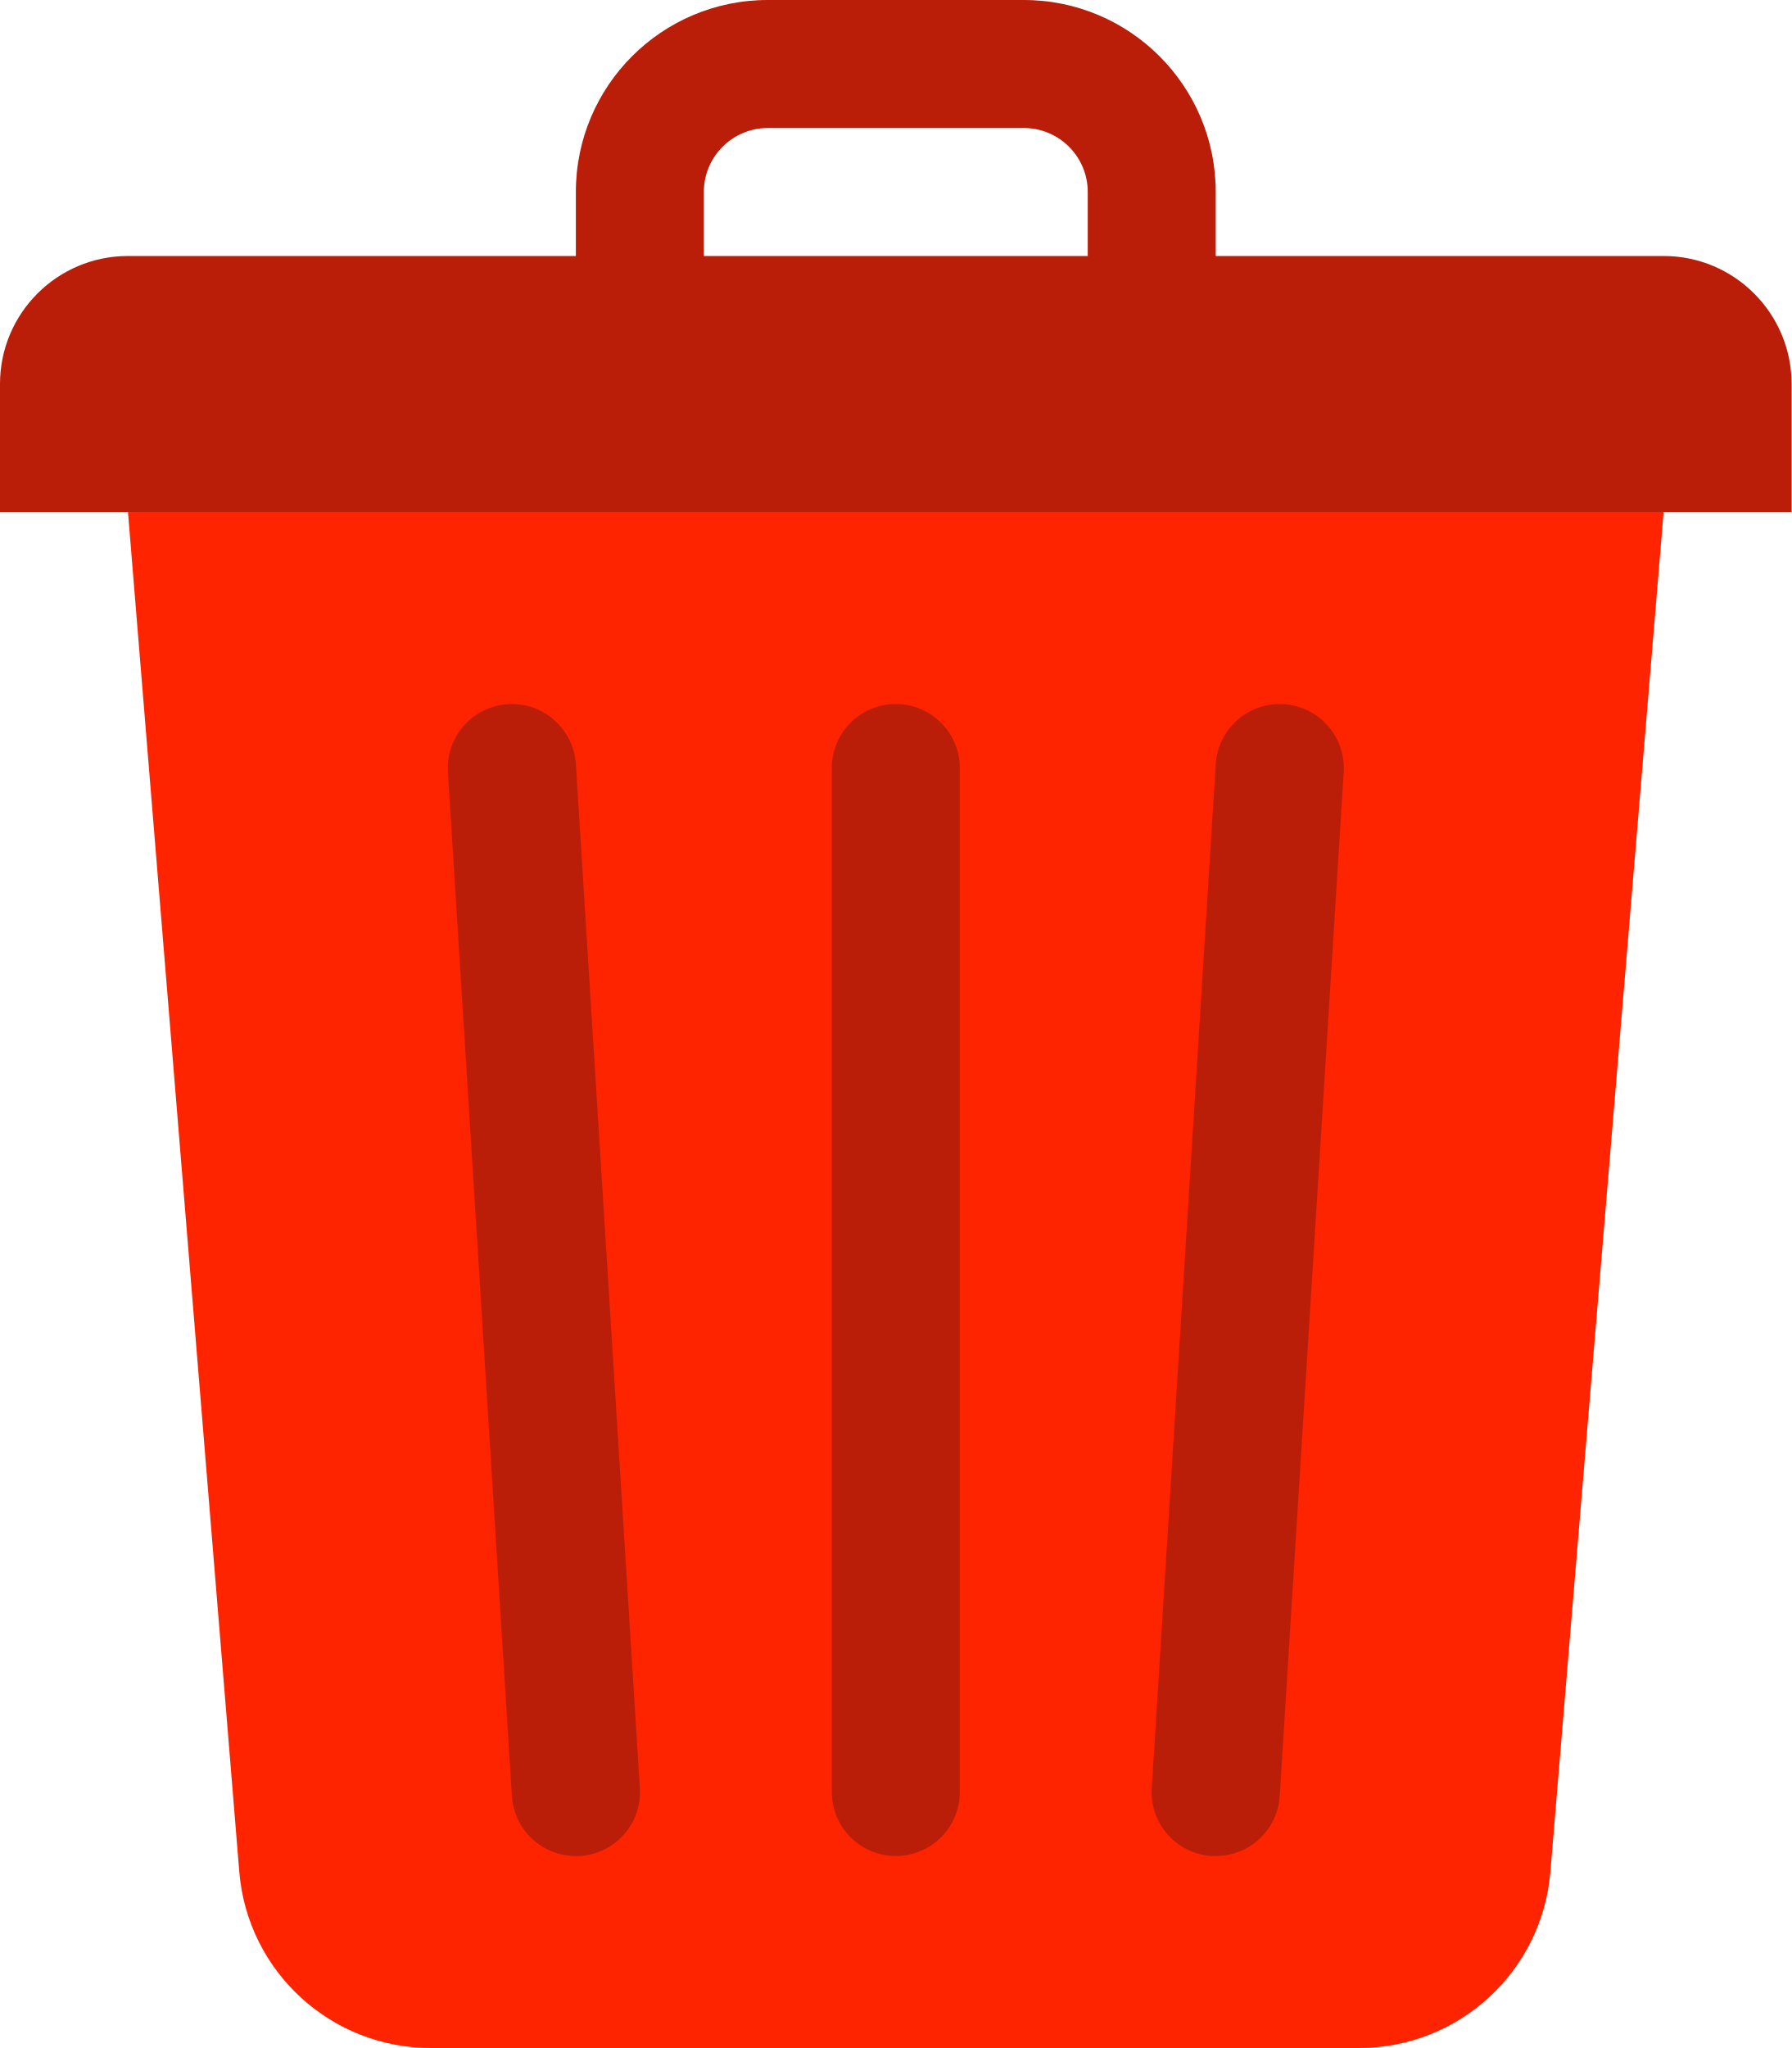
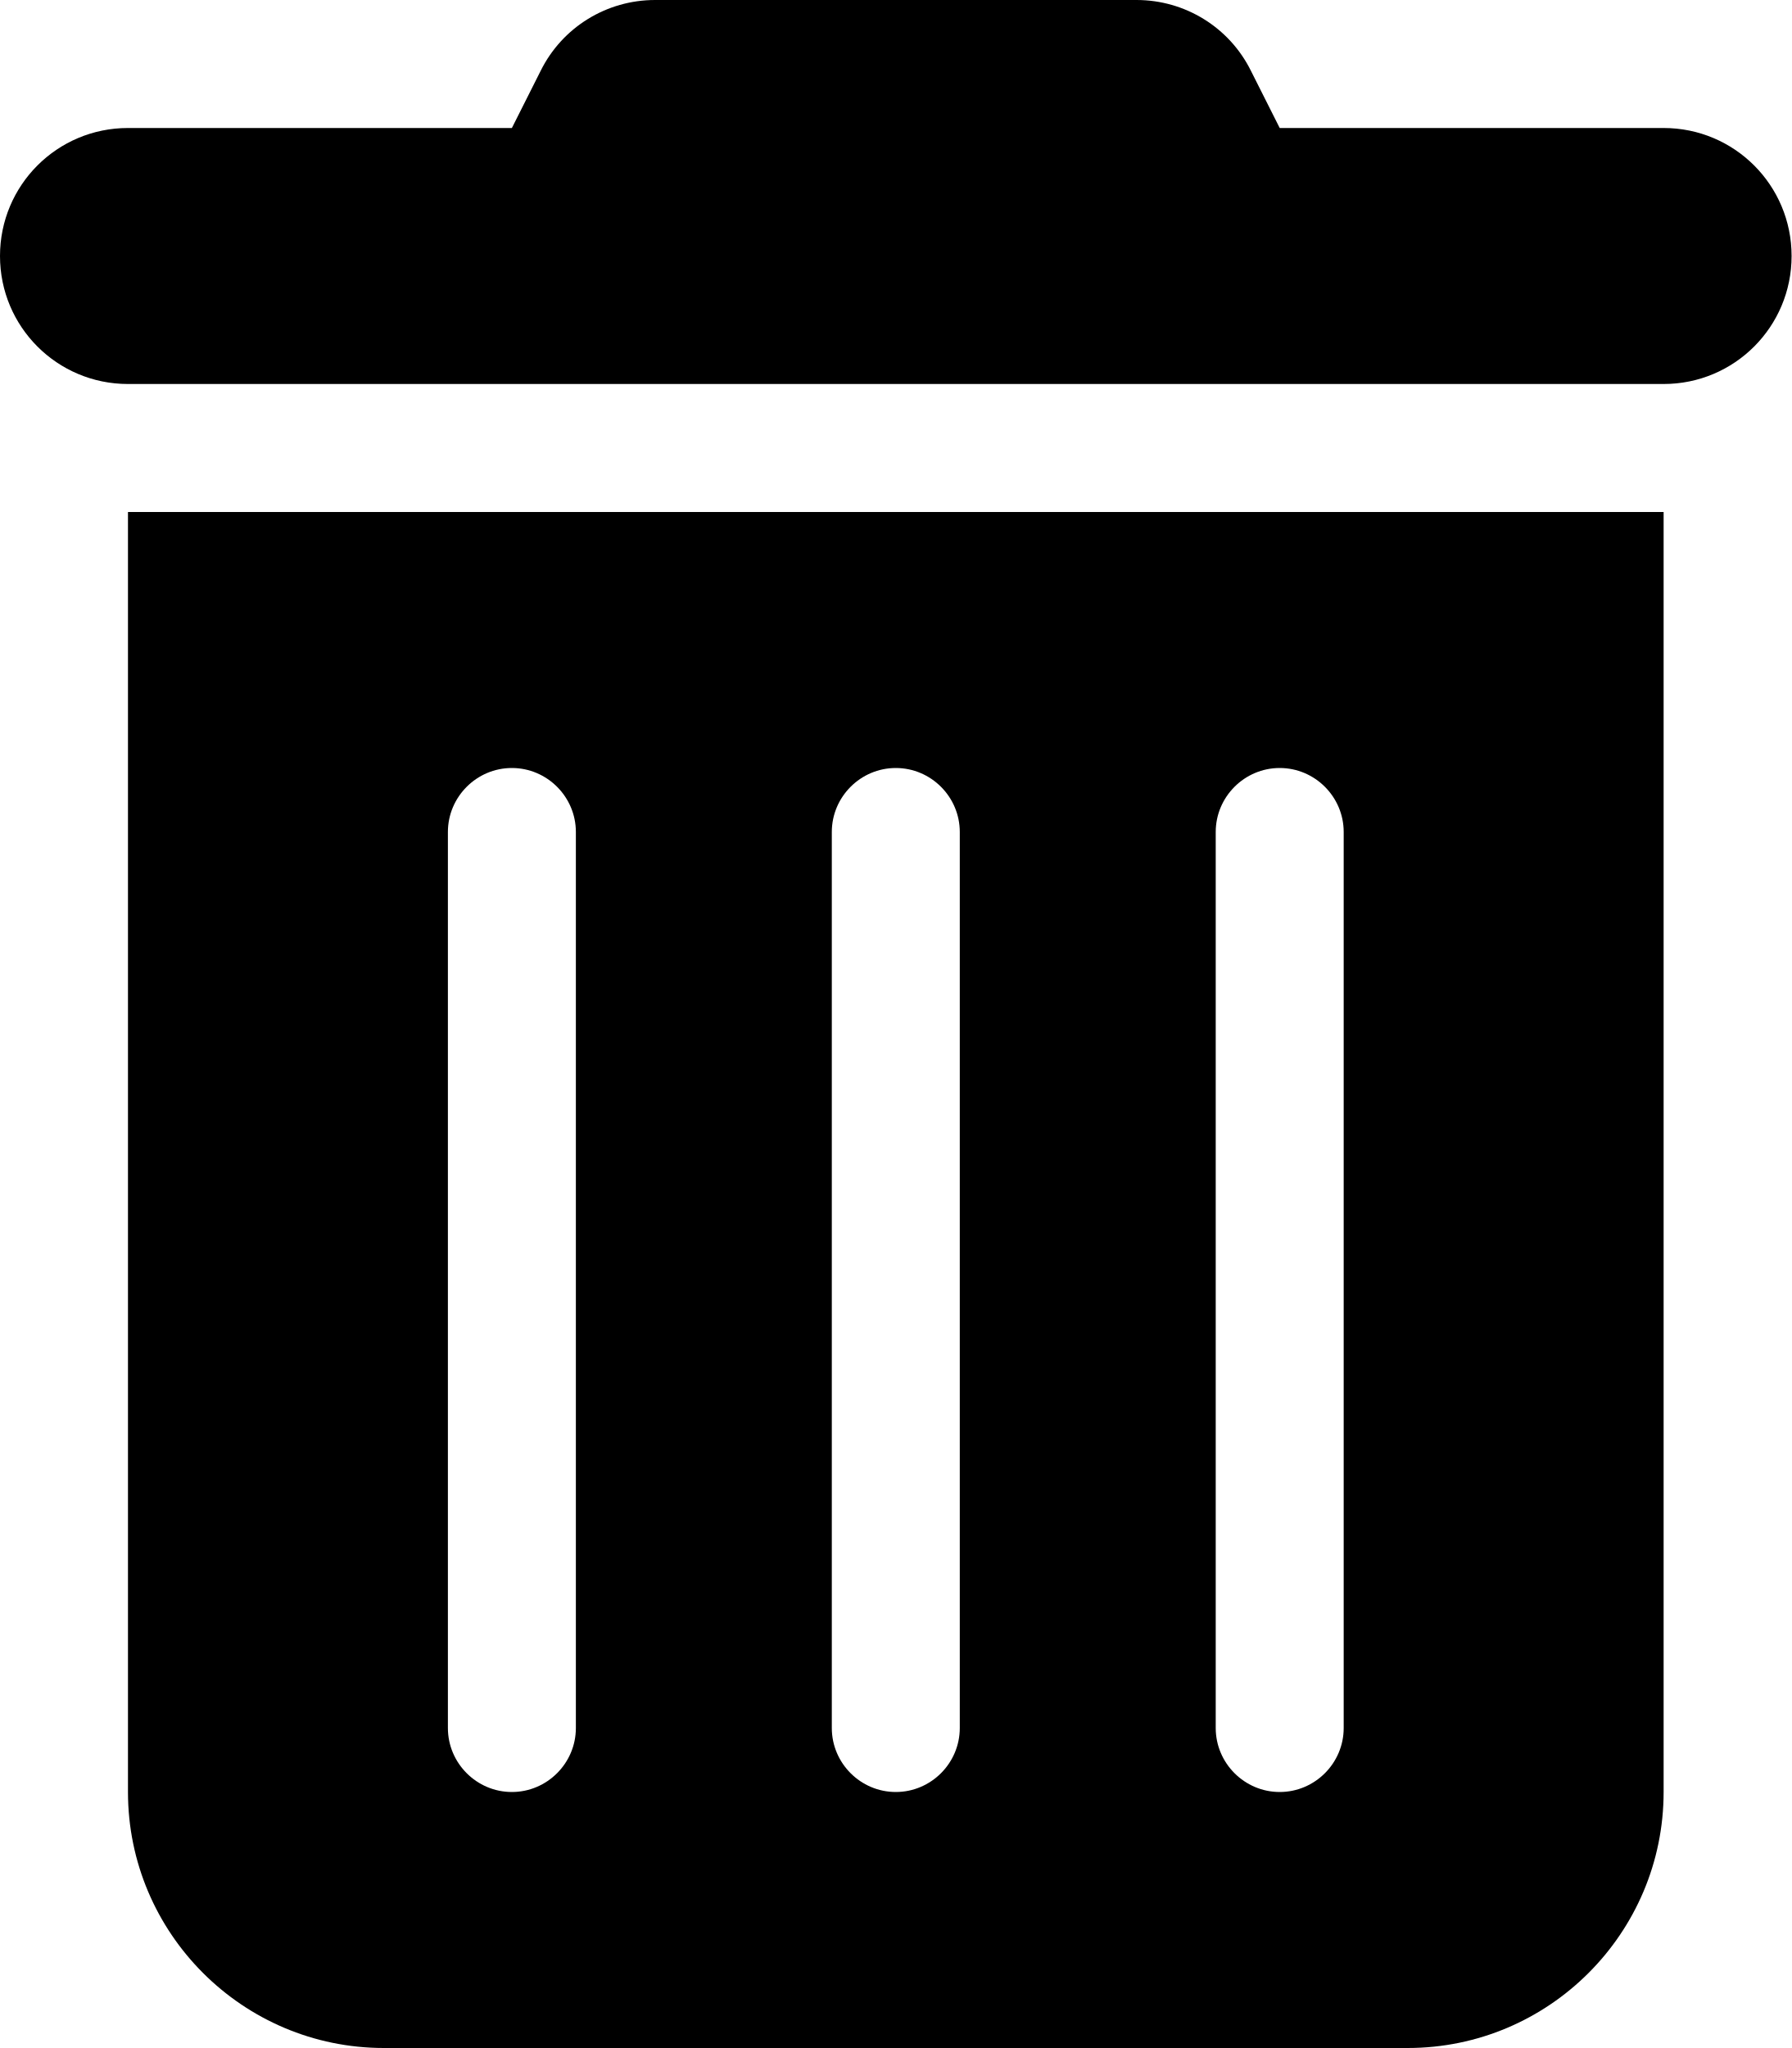
- <svg xmlns="http://www.w3.org/2000/svg" viewBox="0 0 56 64">
-   <defs>
-     <style>.cls-1{fill:#ff2400;}.cls-2{fill:#ba1d08;}</style>
-   </defs>
-   <g id="Layer_2" data-name="Layer 2">
-     <g id="Layer_1-2" data-name="Layer 1">
-       <path class="cls-1" d="M42.48,64h-29a6,6,0,0,1-6-5.5L4,16H52L48.46,58.5A6,6,0,0,1,42.48,64Z" />
-       <path class="cls-2" d="M52,8H38V6a6,6,0,0,0-6-6H24a6,6,0,0,0-6,6V8H4a4,4,0,0,0-4,4v4H56V12A4,4,0,0,0,52,8ZM22,6a2,2,0,0,1,2-2h8a2,2,0,0,1,2,2V8H22Z" />
-       <path class="cls-2" d="M28,58a2,2,0,0,1-2-2V24a2,2,0,0,1,4,0V56A2,2,0,0,1,28,58Z" />
-       <path class="cls-2" d="M38,58h-.13A2,2,0,0,1,36,55.88l2-32a2,2,0,1,1,4,.25l-2,32A2,2,0,0,1,38,58Z" />
-       <path class="cls-2" d="M18,58a2,2,0,0,1-2-1.87l-2-32a2,2,0,0,1,4-.25l2,32A2,2,0,0,1,18.13,58Z" />
-     </g>
-   </g>
+ <svg xmlns="http://www.w3.org/2000/svg" viewBox="0 0 448 512">
+   <path d="M135.2 17.7C140.6 6.8 151.7 0 163.8 0H284.2c12.1 0 23.2 6.8 28.6 17.7L320 32h96c17.7 0 32 14.3 32 32s-14.3 32-32 32H32C14.3 96 0 81.7 0 64S14.3 32 32 32h96l7.2-14.3zM32 128H416V448c0 35.3-28.7 64-64 64H96c-35.3 0-64-28.7-64-64V128zm96 64c-8.8 0-16 7.2-16 16V432c0 8.8 7.2 16 16 16s16-7.2 16-16V208c0-8.8-7.2-16-16-16zm96 0c-8.8 0-16 7.2-16 16V432c0 8.8 7.2 16 16 16s16-7.2 16-16V208c0-8.8-7.2-16-16-16zm96 0c-8.8 0-16 7.2-16 16V432c0 8.8 7.2 16 16 16s16-7.2 16-16V208c0-8.8-7.2-16-16-16z" />
</svg>
